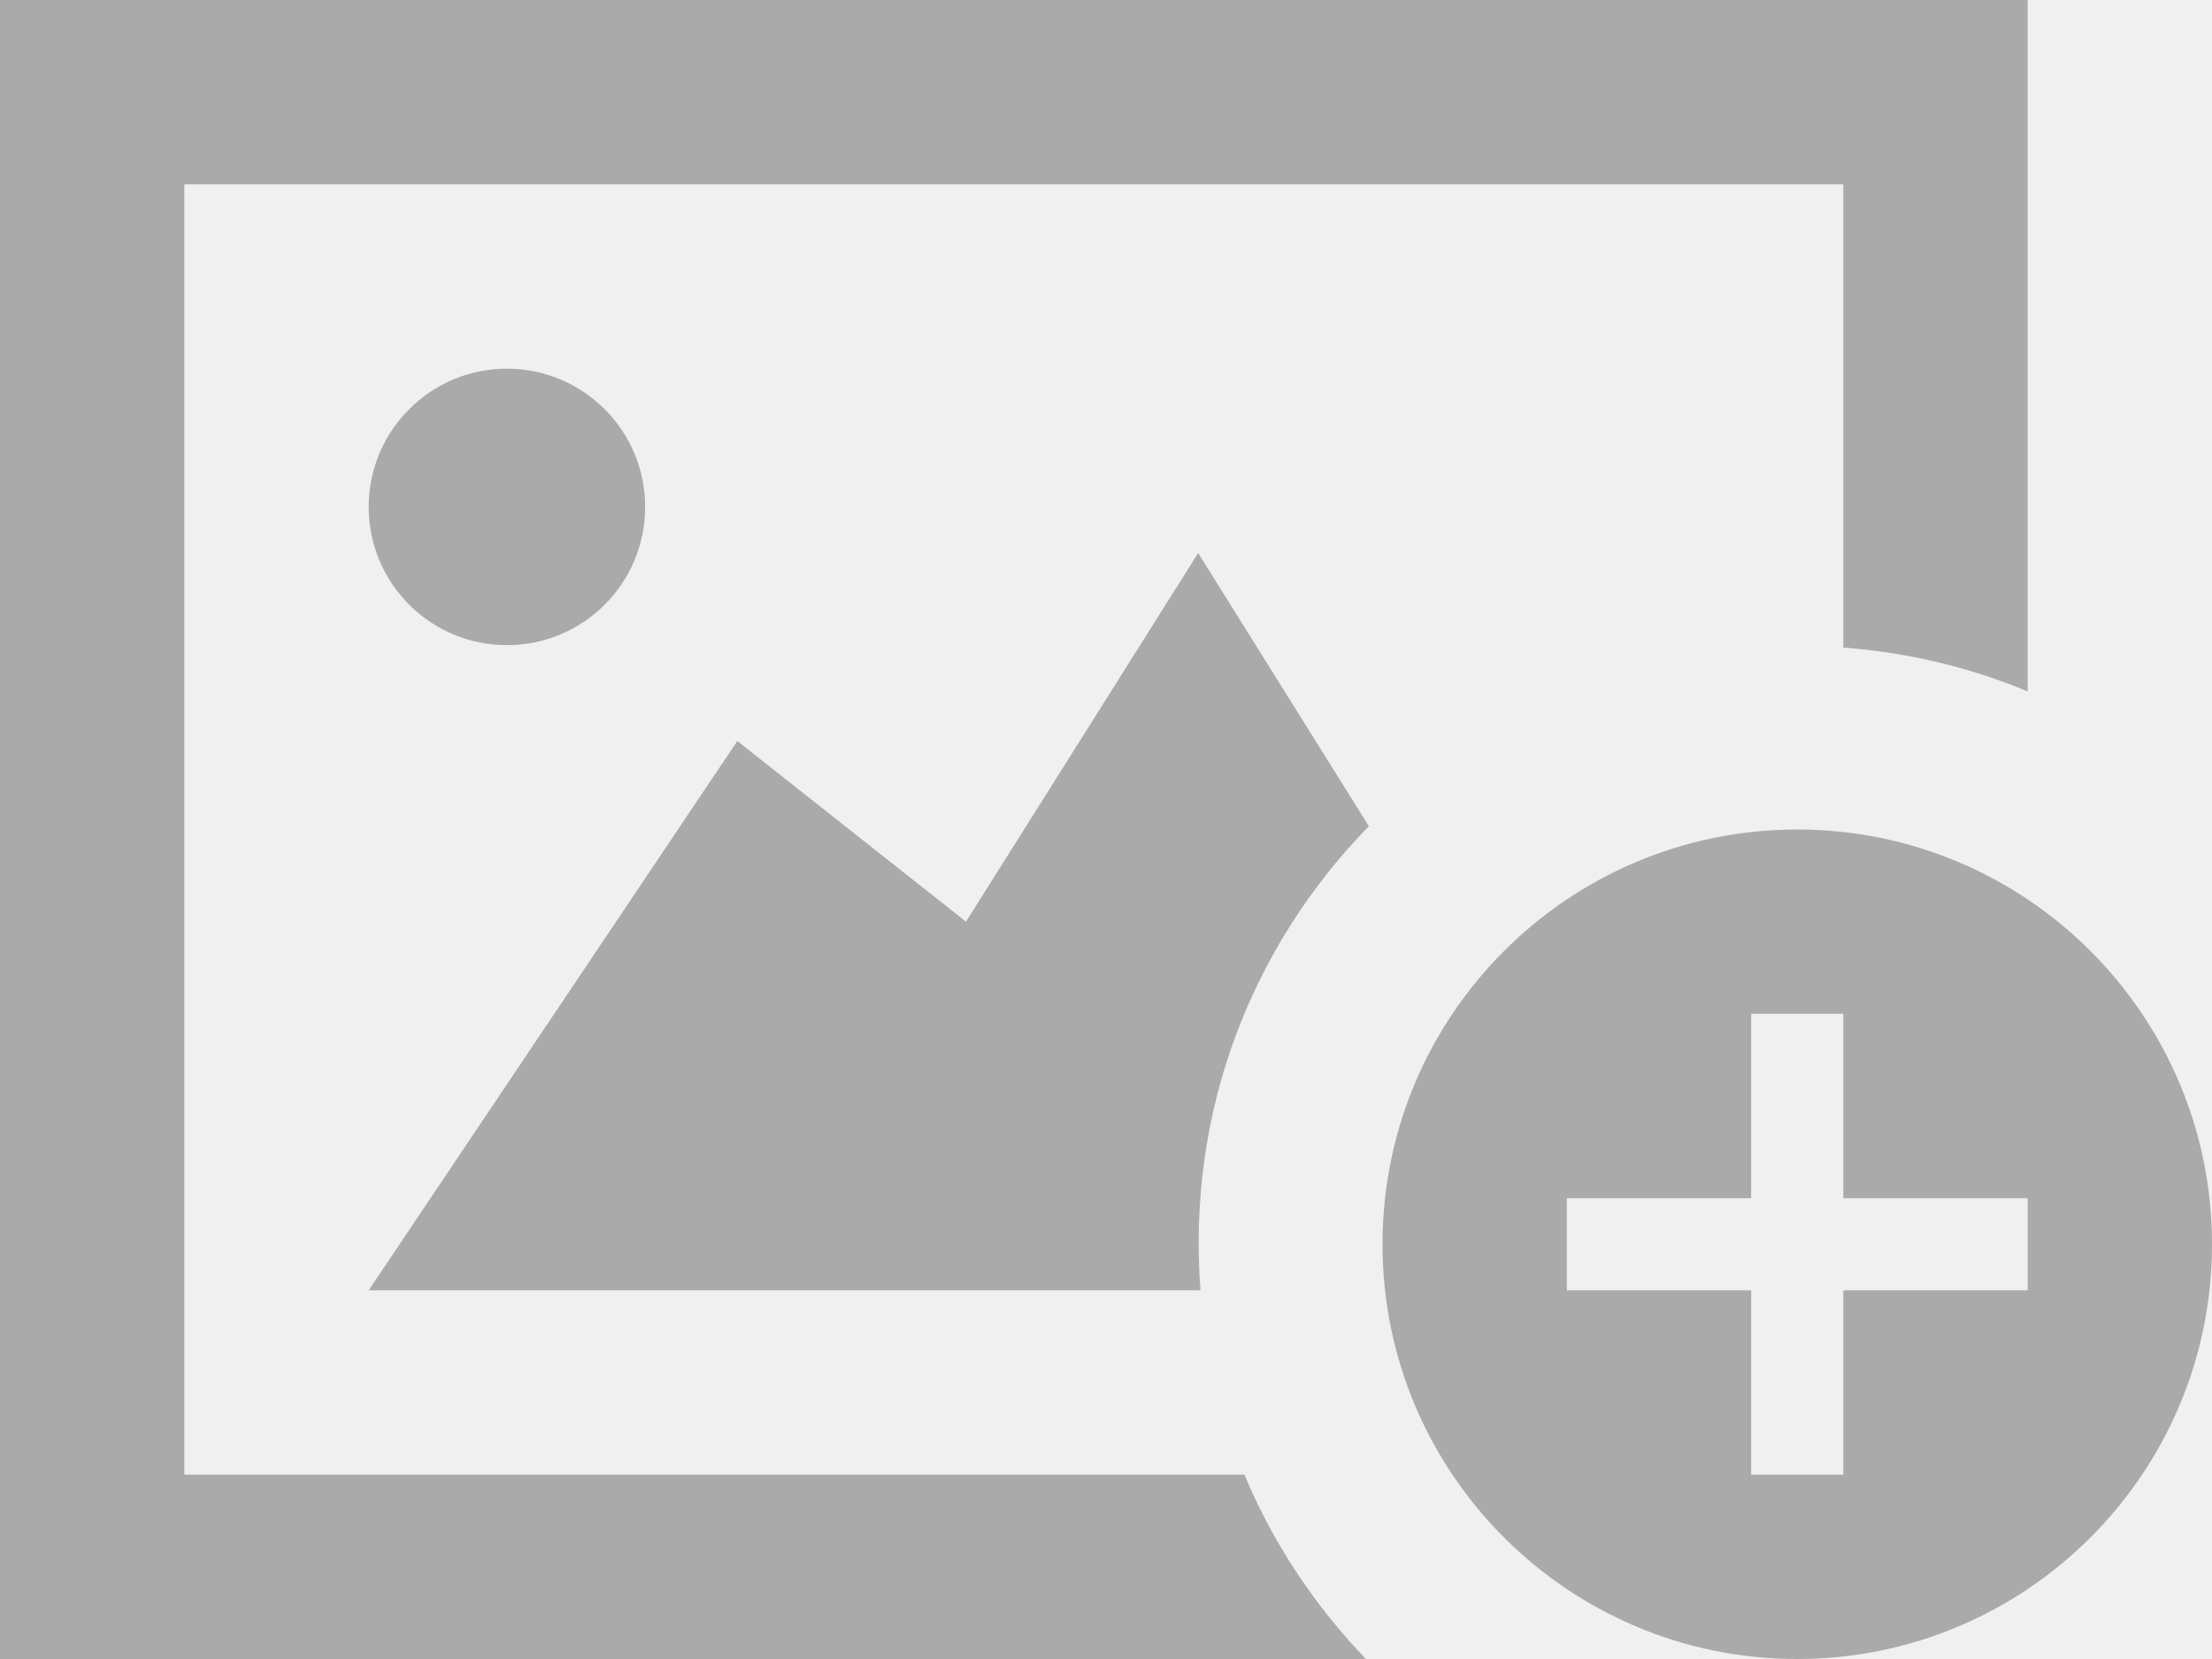
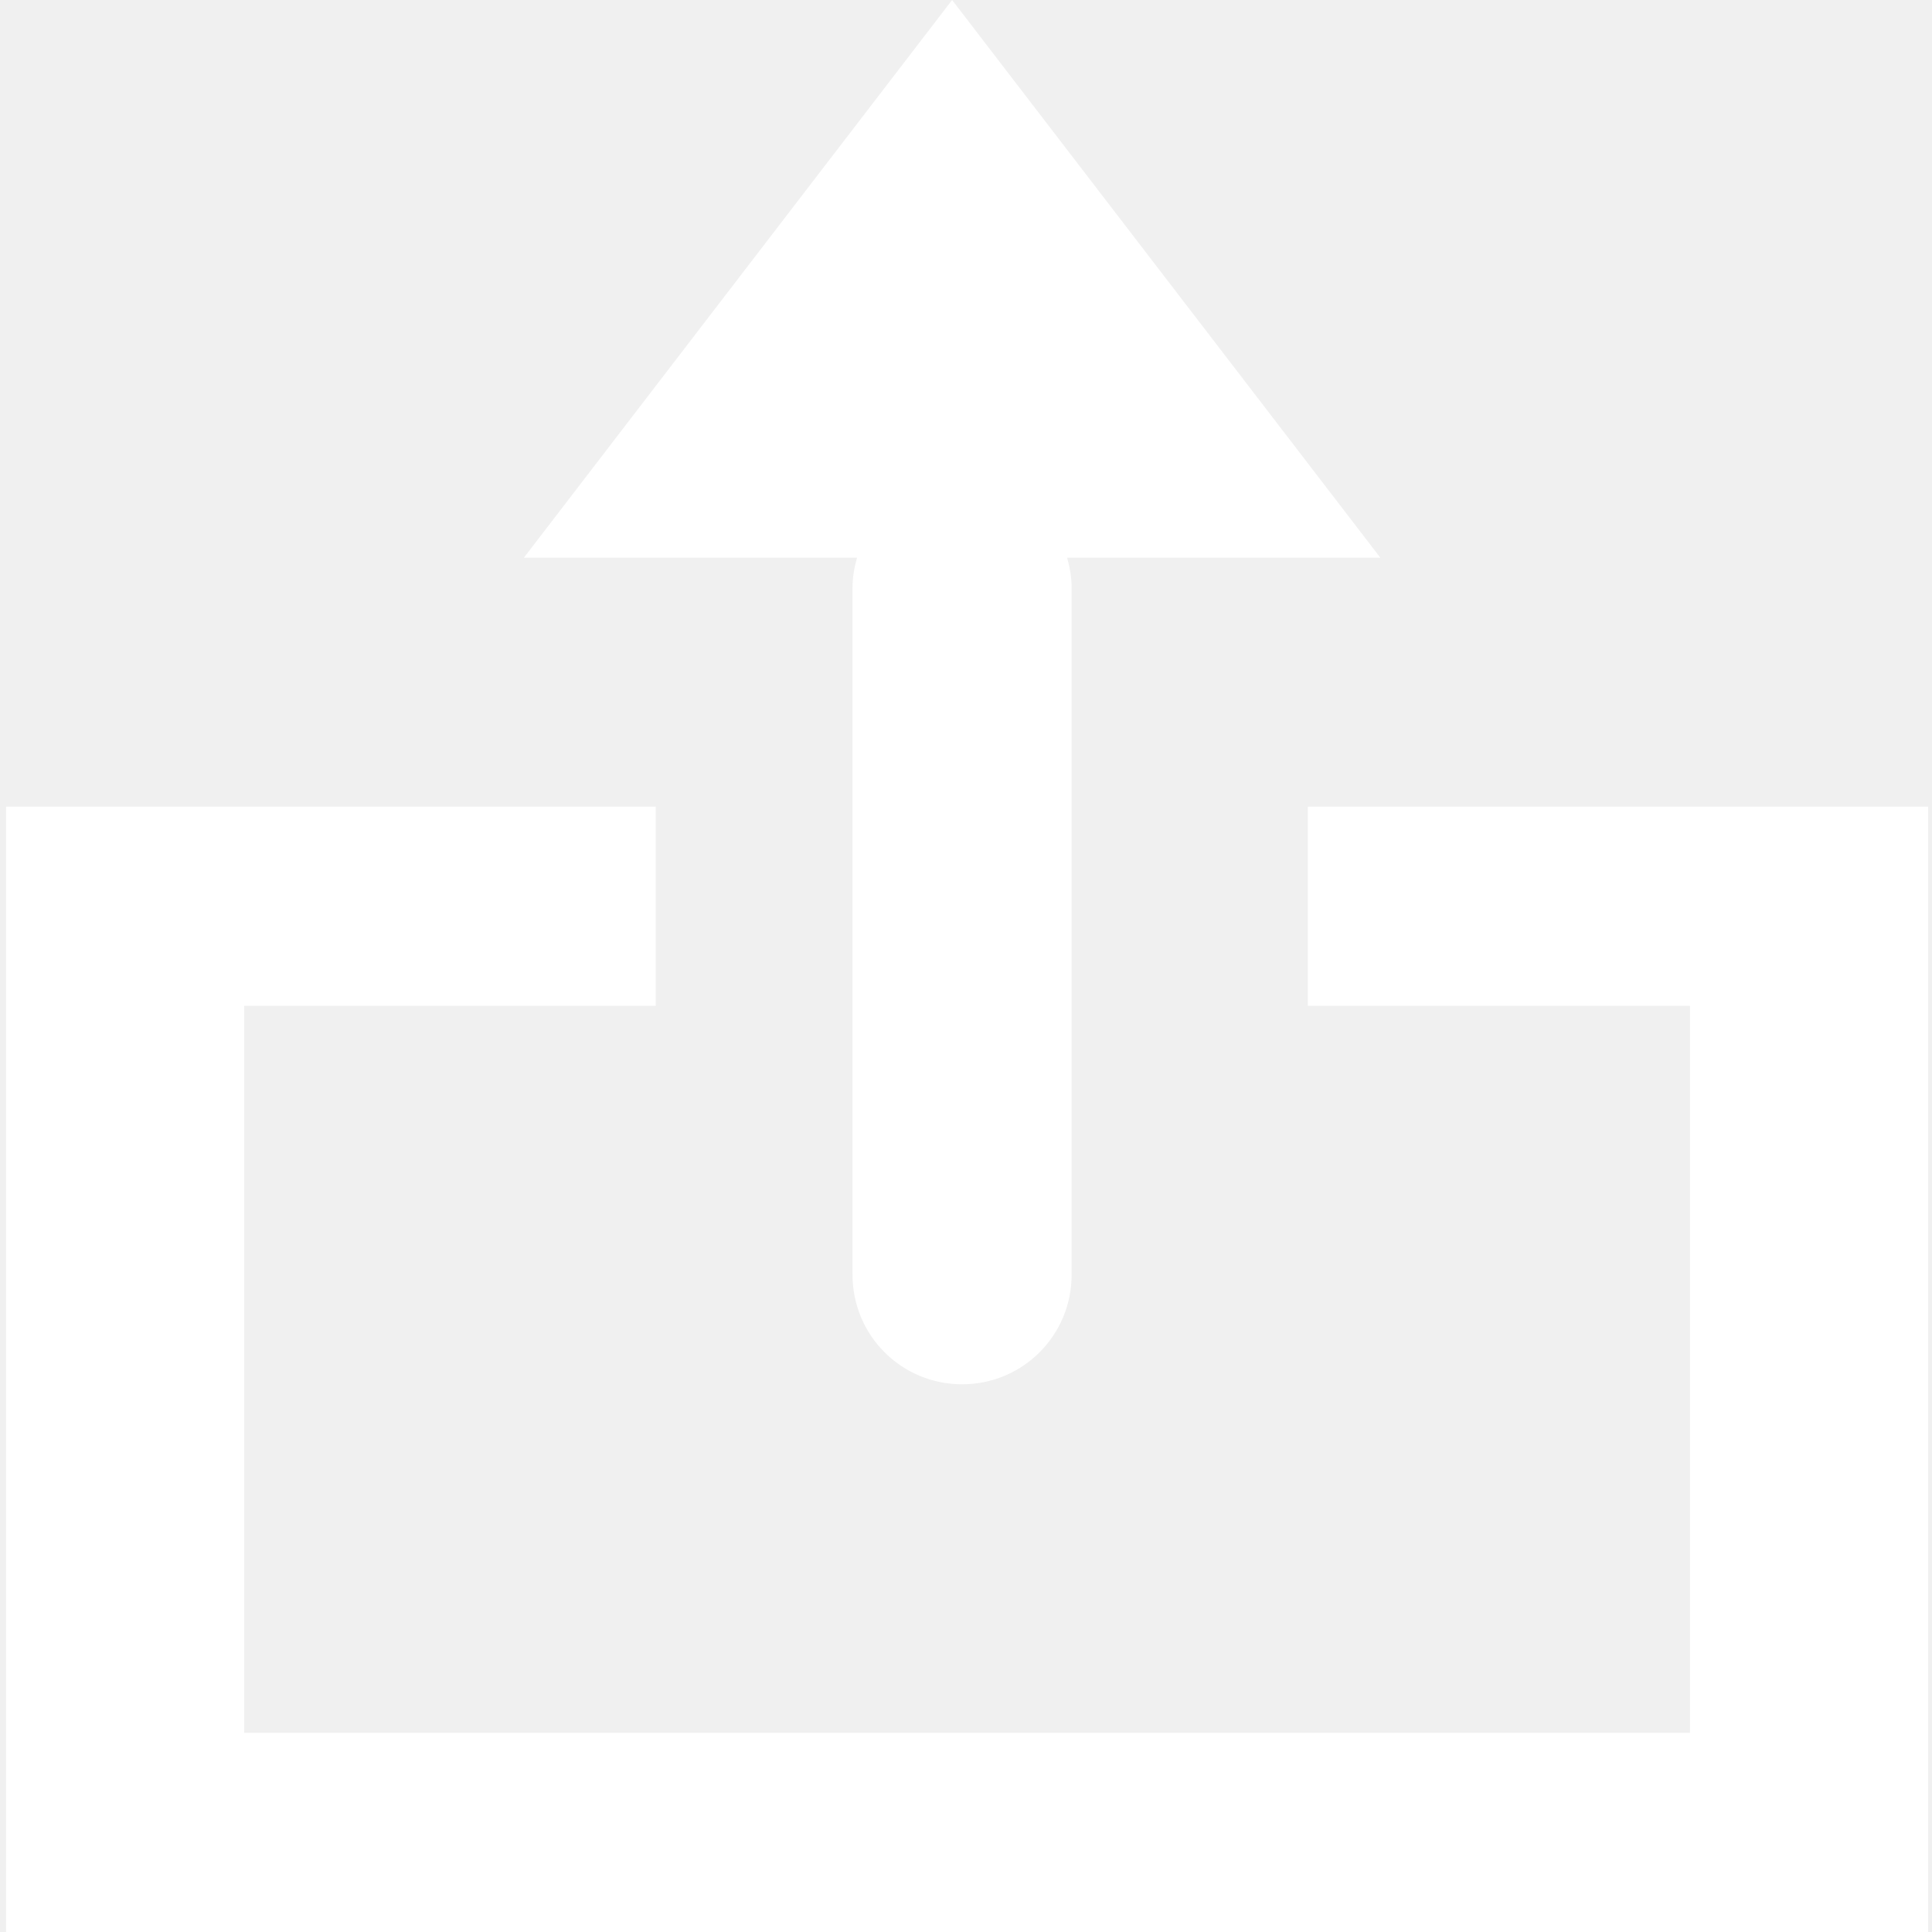
- <svg xmlns="http://www.w3.org/2000/svg" version="1.1" id="iconmonstr" x="0px" y="0px" viewBox="0 0 24 18" style="enable-background:new 0 0 24 18;" xml:space="preserve">
-   <style type="text/css">
- 	.st0{fill:#AAAAAA;}
- </style>
-   <path id="picture-8" class="st0" d="M19.5,9c-2.483,0-4.5,2.015-4.5,4.5s2.017,4.5,4.5,4.5s4.5-2.015,4.5-4.5S21.983,9,19.5,9z   M22,14h-2v2h-1v-2h-2v-1h2v-2h1v2h2V14z M4,14l4-5.96L10.481,10L13,6l1.852,2.964c-1.271,1.303-1.976,3.089-1.827,5.036H4z   M14.82,18H0V0h22v7.502c-0.623-0.261-1.297-0.422-2-0.476V2H2v14h11.502C13.814,16.749,14.267,17.424,14.82,18z M5.5,7  C4.672,7,4,6.329,4,5.5C4,4.672,4.672,4,5.5,4S7,4.672,7,5.5C7,6.329,6.328,7,5.5,7z" />
+ <svg xmlns="http://www.w3.org/2000/svg" width="800" height="800" version="1.1" viewBox="0 0 800 800">
+   <path d="m394.25 0-177.32 230.93h137.95c-1.118 3.952-1.867 8.052-1.867 12.371v284.54c0 25.13 20.231 45.361 45.361 45.361s45.361-20.231 45.361-45.361v-284.54c0-4.319-0.752-8.419-1.867-12.371h129.7l-177.32-230.93zm-391.75 334.02v465.98h795.88v-465.98h-256.83v82.474h158.25v301.03h-598.71v-301.03h170.43v-82.474h-269.01z" color="#000000" color-rendering="auto" fill="#ffffff" image-rendering="auto" shape-rendering="auto" solid-color="#000000" style="isolation:auto;mix-blend-mode:normal" />
</svg>
